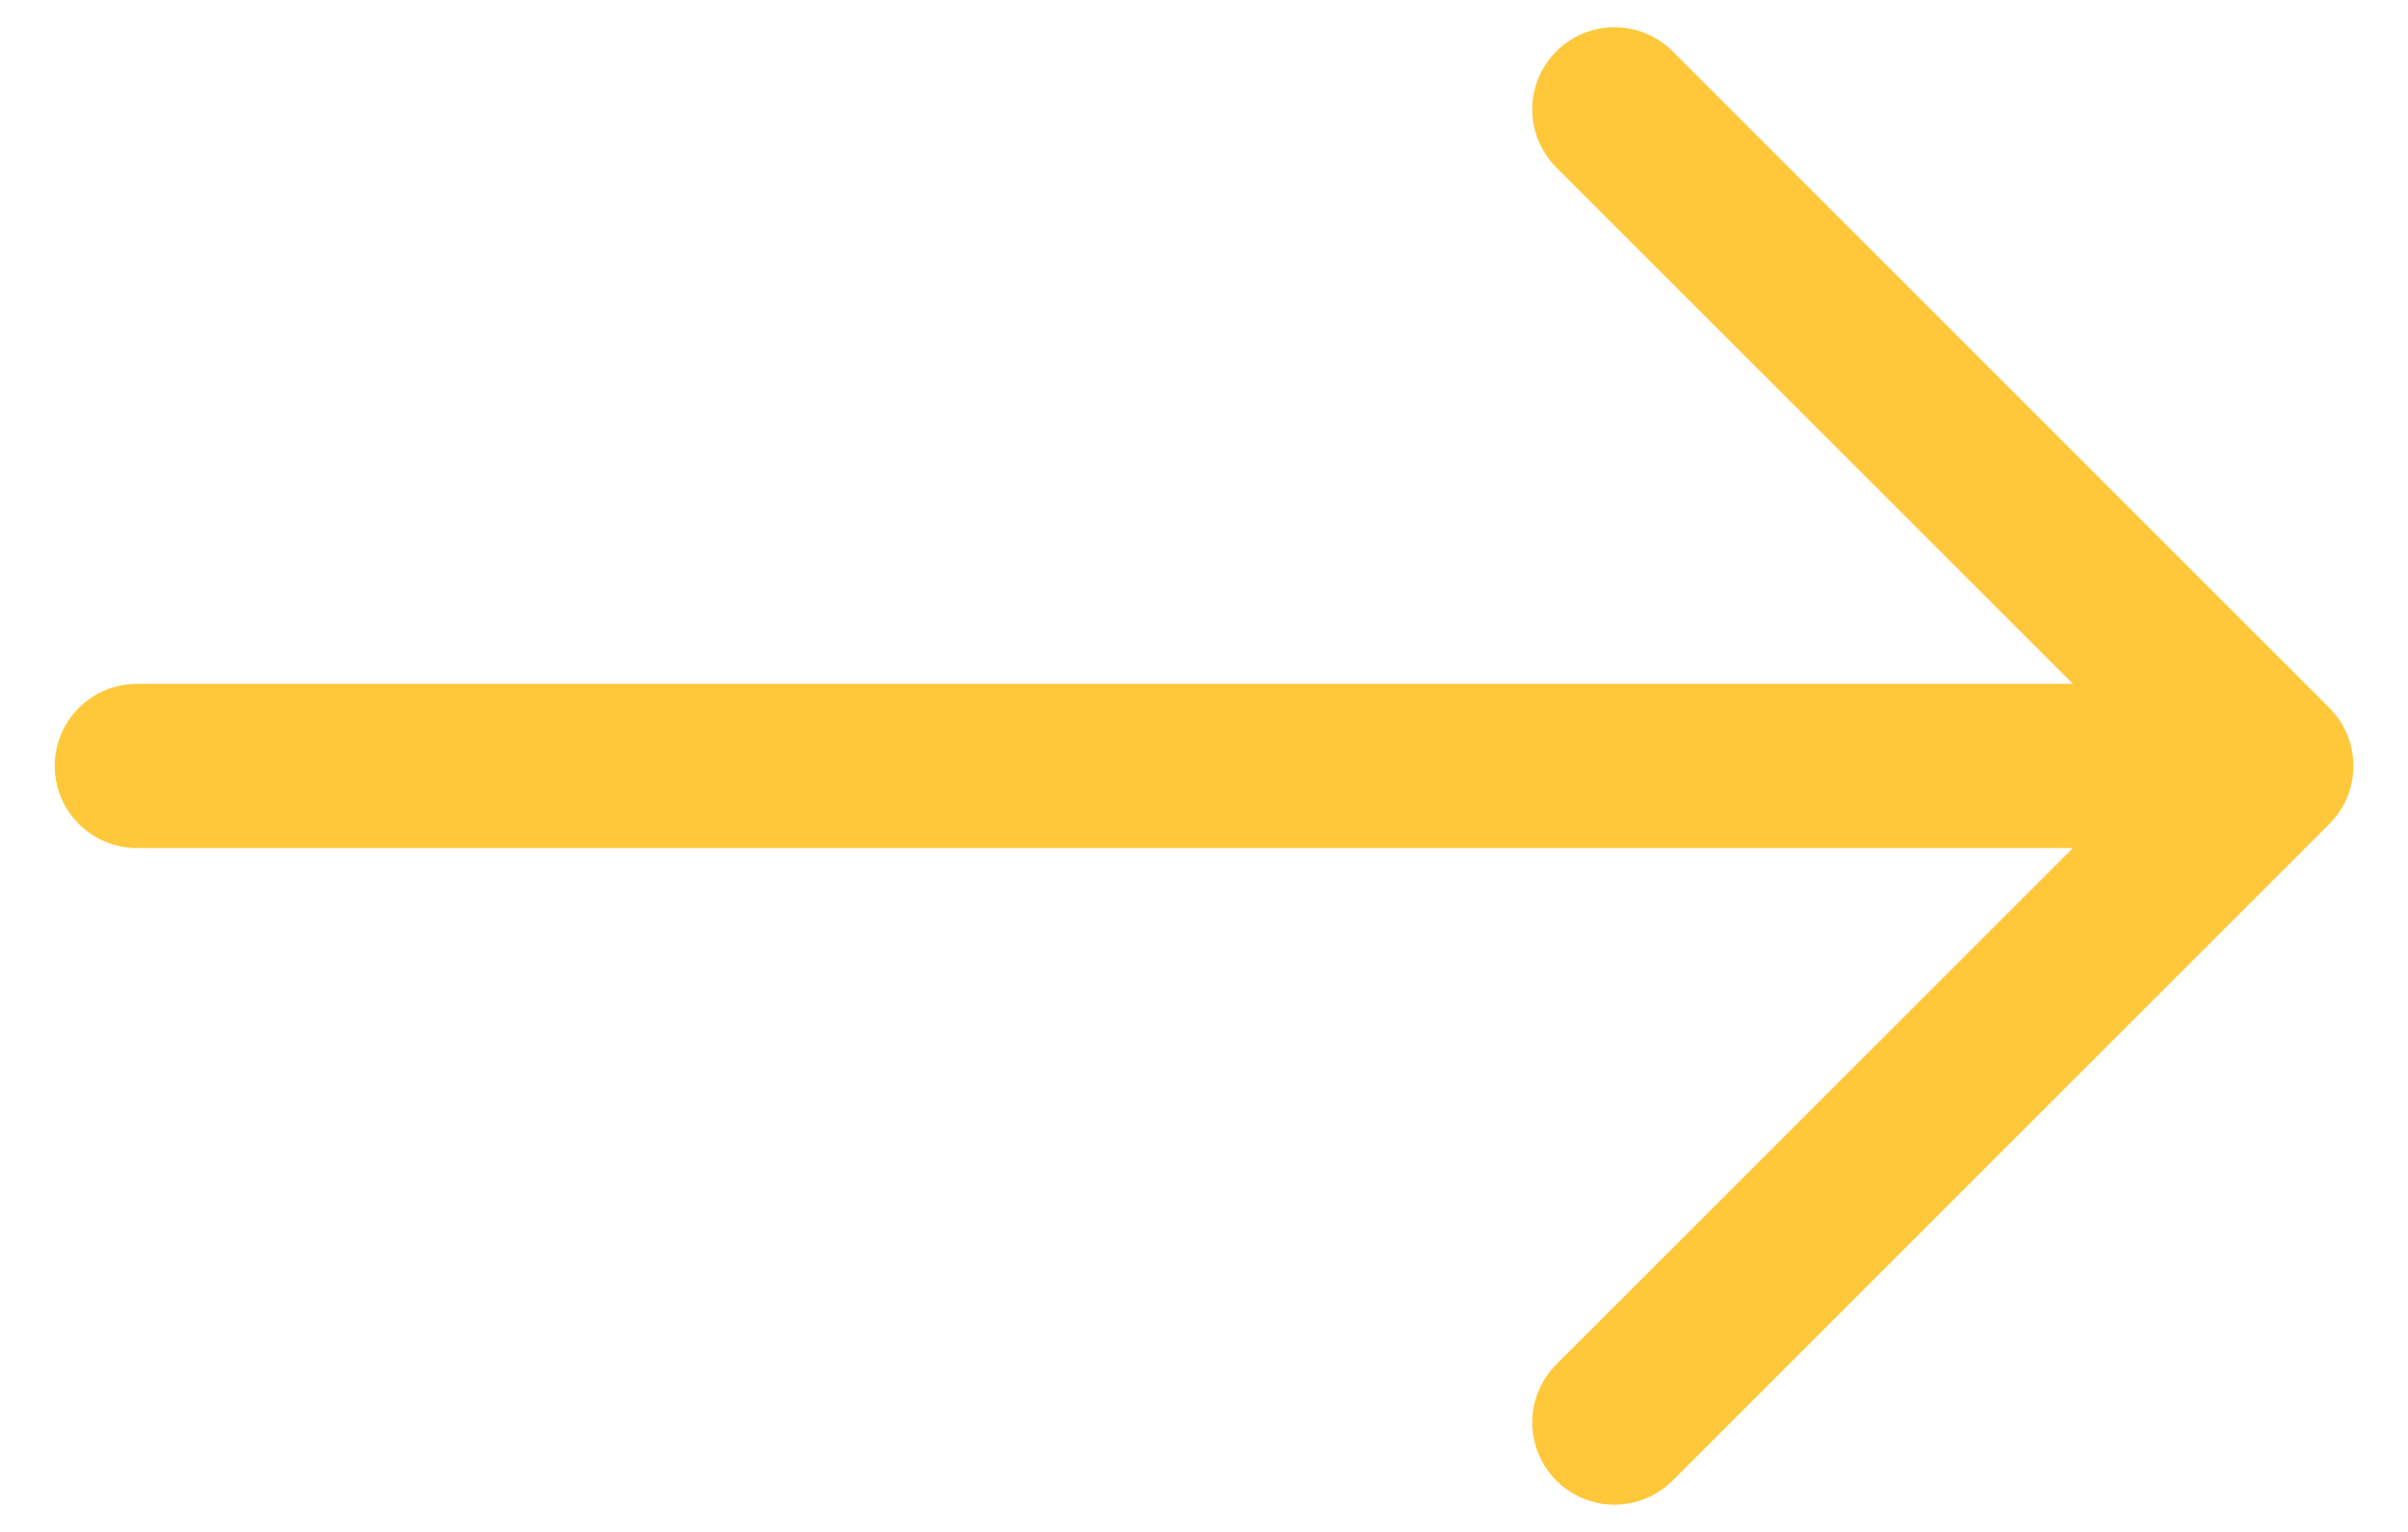
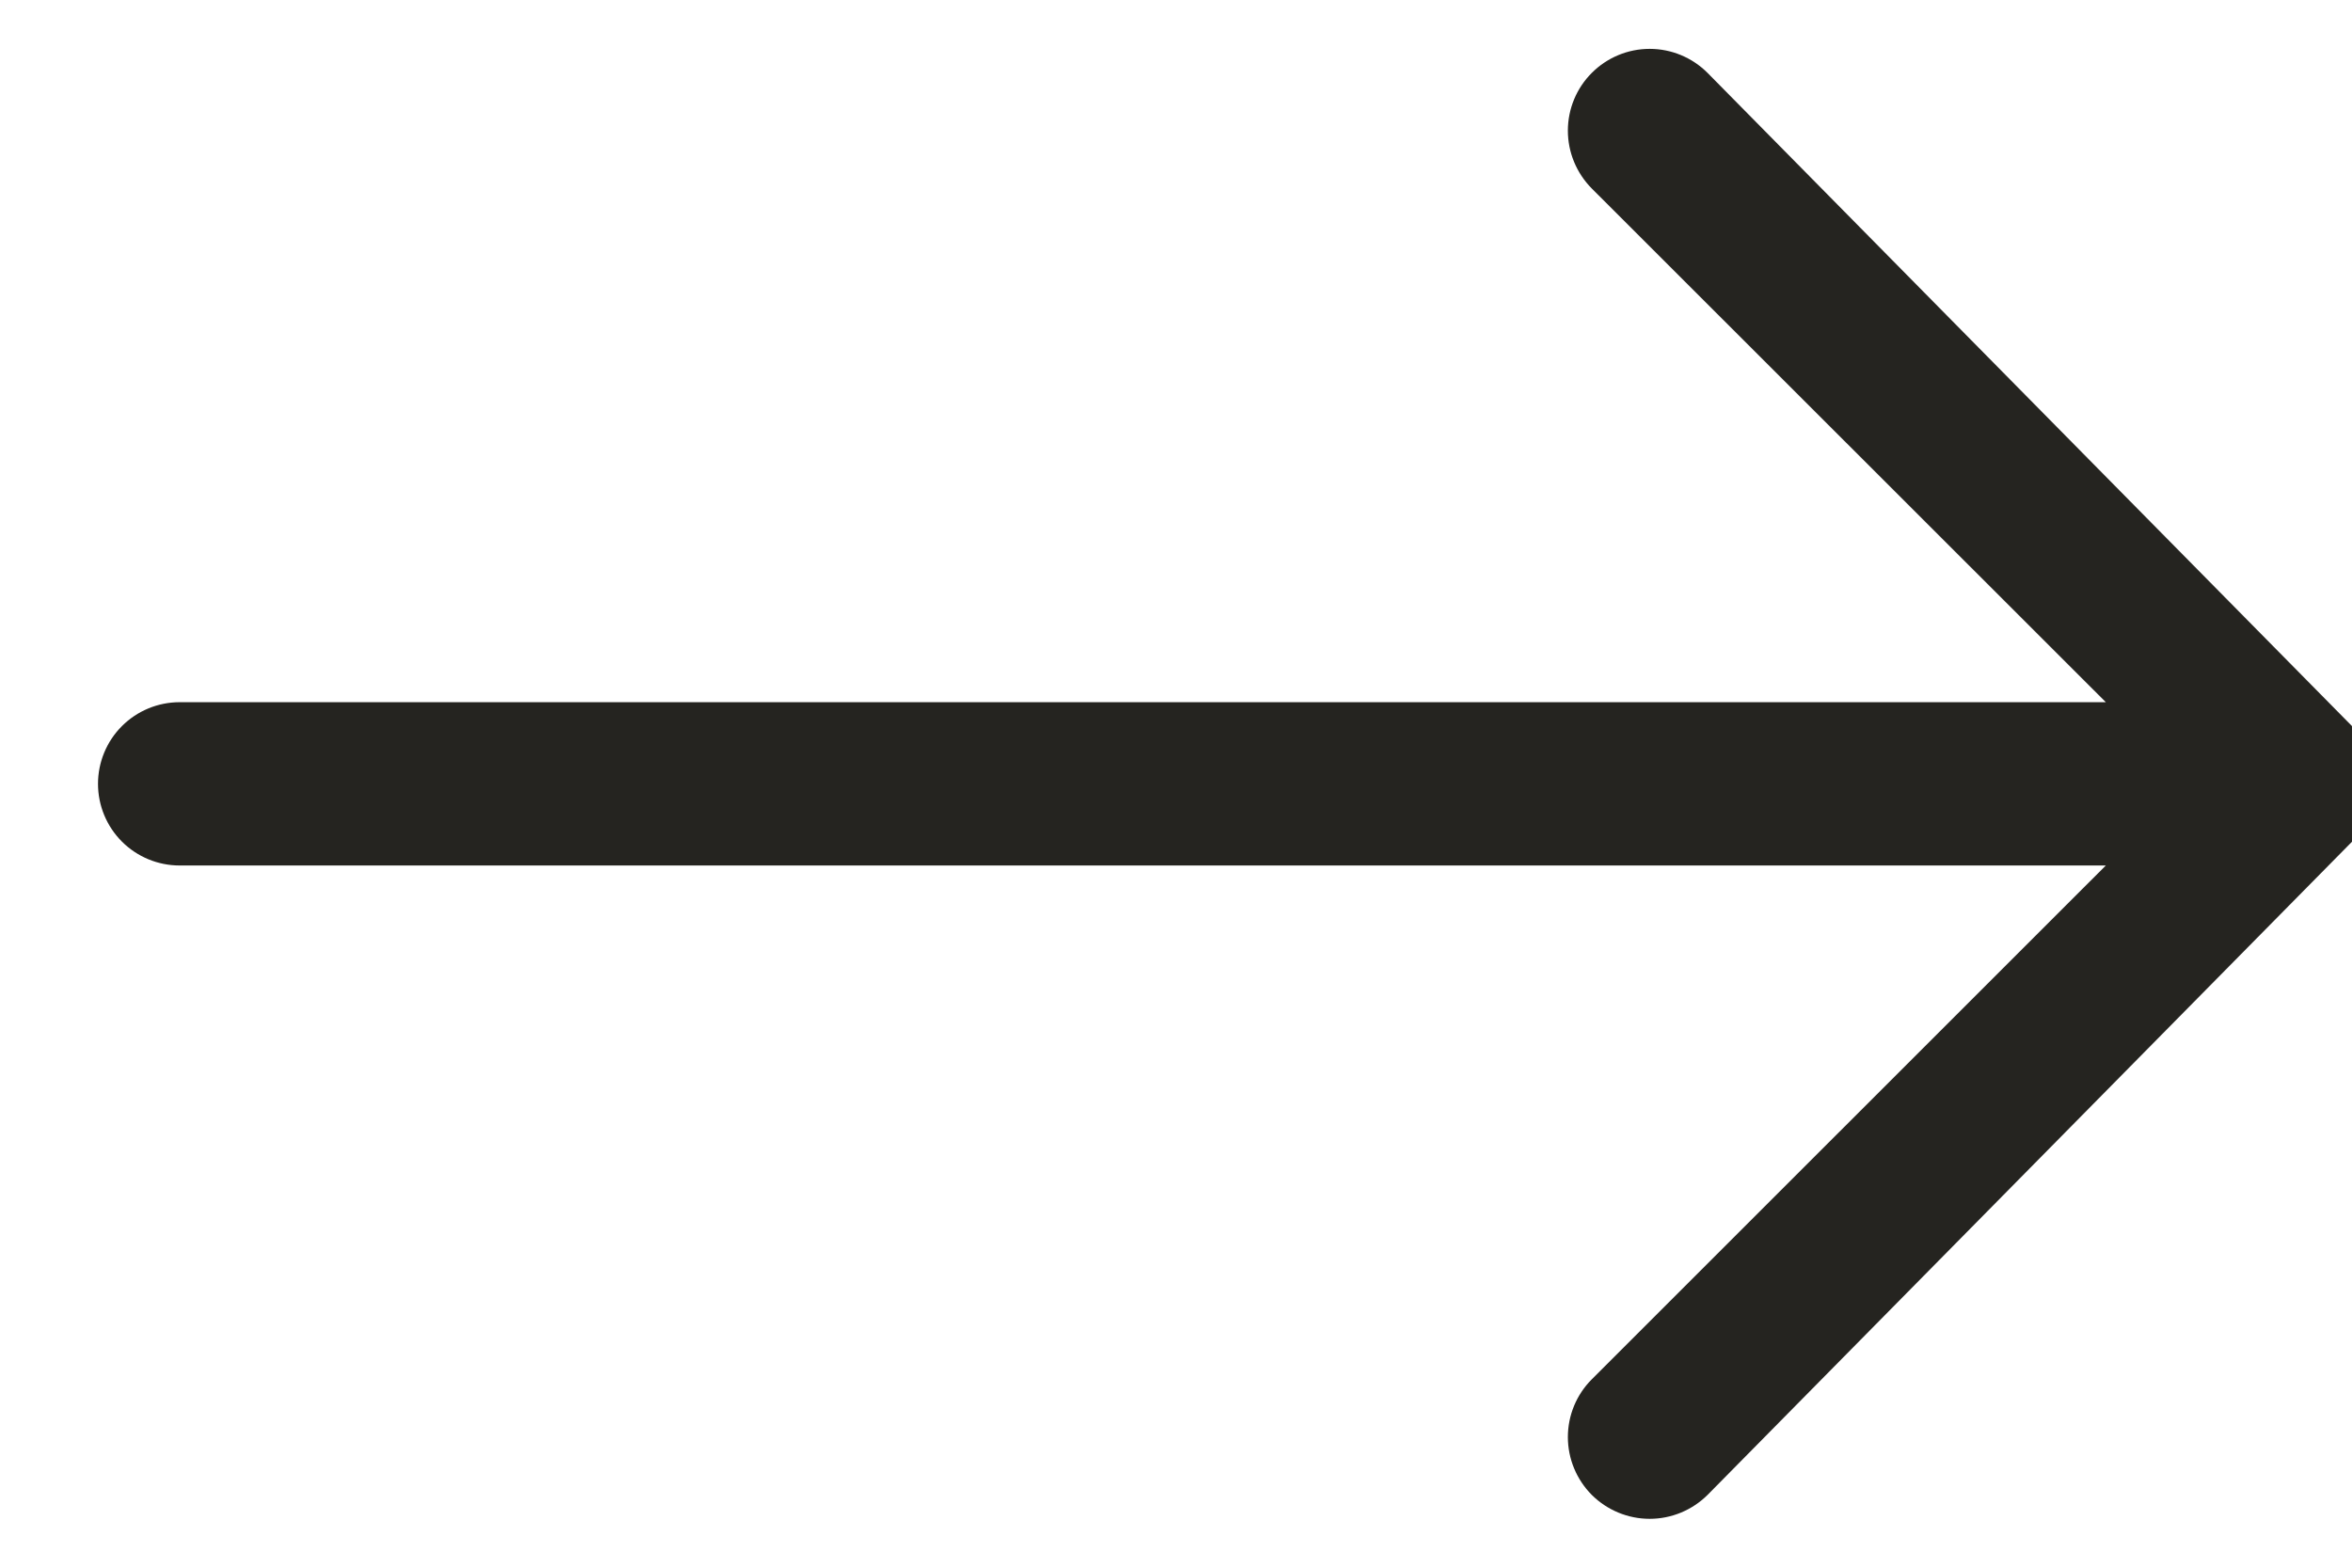
- <svg xmlns="http://www.w3.org/2000/svg" width="22" height="14" viewBox="0 0 22 14" fill="none">
-   <path fill-rule="evenodd" clip-rule="evenodd" d="M0.5 7C0.5 6.801 0.579 6.61 0.72 6.47C0.86 6.329 1.051 6.25 1.25 6.25L18.939 6.25L14.219 1.531C14.078 1.39 13.999 1.199 13.999 1C13.999 0.801 14.078 0.61 14.219 0.469C14.36 0.328 14.551 0.249 14.75 0.249C14.949 0.249 15.14 0.328 15.281 0.469L21.281 6.469C21.351 6.539 21.406 6.621 21.444 6.713C21.482 6.804 21.501 6.901 21.501 7C21.501 7.099 21.482 7.196 21.444 7.287C21.406 7.379 21.351 7.461 21.281 7.531L15.281 13.531C15.14 13.672 14.949 13.751 14.75 13.751C14.551 13.751 14.36 13.672 14.219 13.531C14.078 13.39 13.999 13.199 13.999 13C13.999 12.801 14.078 12.61 14.219 12.469L18.939 7.75L1.25 7.75C1.051 7.75 0.86 7.671 0.72 7.53C0.579 7.39 0.5 7.199 0.5 7Z" fill="#FFC83A" />
+ <svg xmlns="http://www.w3.org/2000/svg" width="18" height="12" viewBox="0 0 18 12" fill="none">
+   <path fill-rule="evenodd" clip-rule="evenodd" d="M0.75 6C0.75 5.834 0.816 5.675 0.933 5.558C1.05 5.441 1.209 5.375 1.375 5.375L16.116 5.375L12.182 1.443C12.065 1.325 11.999 1.166 11.999 1C11.999 0.834 12.065 0.675 12.182 0.558C12.3 0.44 12.459 0.374 12.625 0.374C12.791 0.374 12.95 0.44 13.068 0.558L18 5.558C18 5.616 18 5.685 18 5.761C18 5.837 18 5.918 18 6C18 6.082 18 6.164 18 6.24C18 6.316 18 6.385 18 6.443L13.068 11.443C12.95 11.56 12.791 11.626 12.625 11.626C12.459 11.626 12.3 11.56 12.182 11.443C12.065 11.325 11.999 11.166 11.999 11C11.999 10.834 12.065 10.675 12.182 10.558L16.116 6.625L1.375 6.625C1.209 6.625 1.05 6.559 0.933 6.442C0.816 6.325 0.75 6.166 0.75 6Z" fill="#252420" />
</svg>
